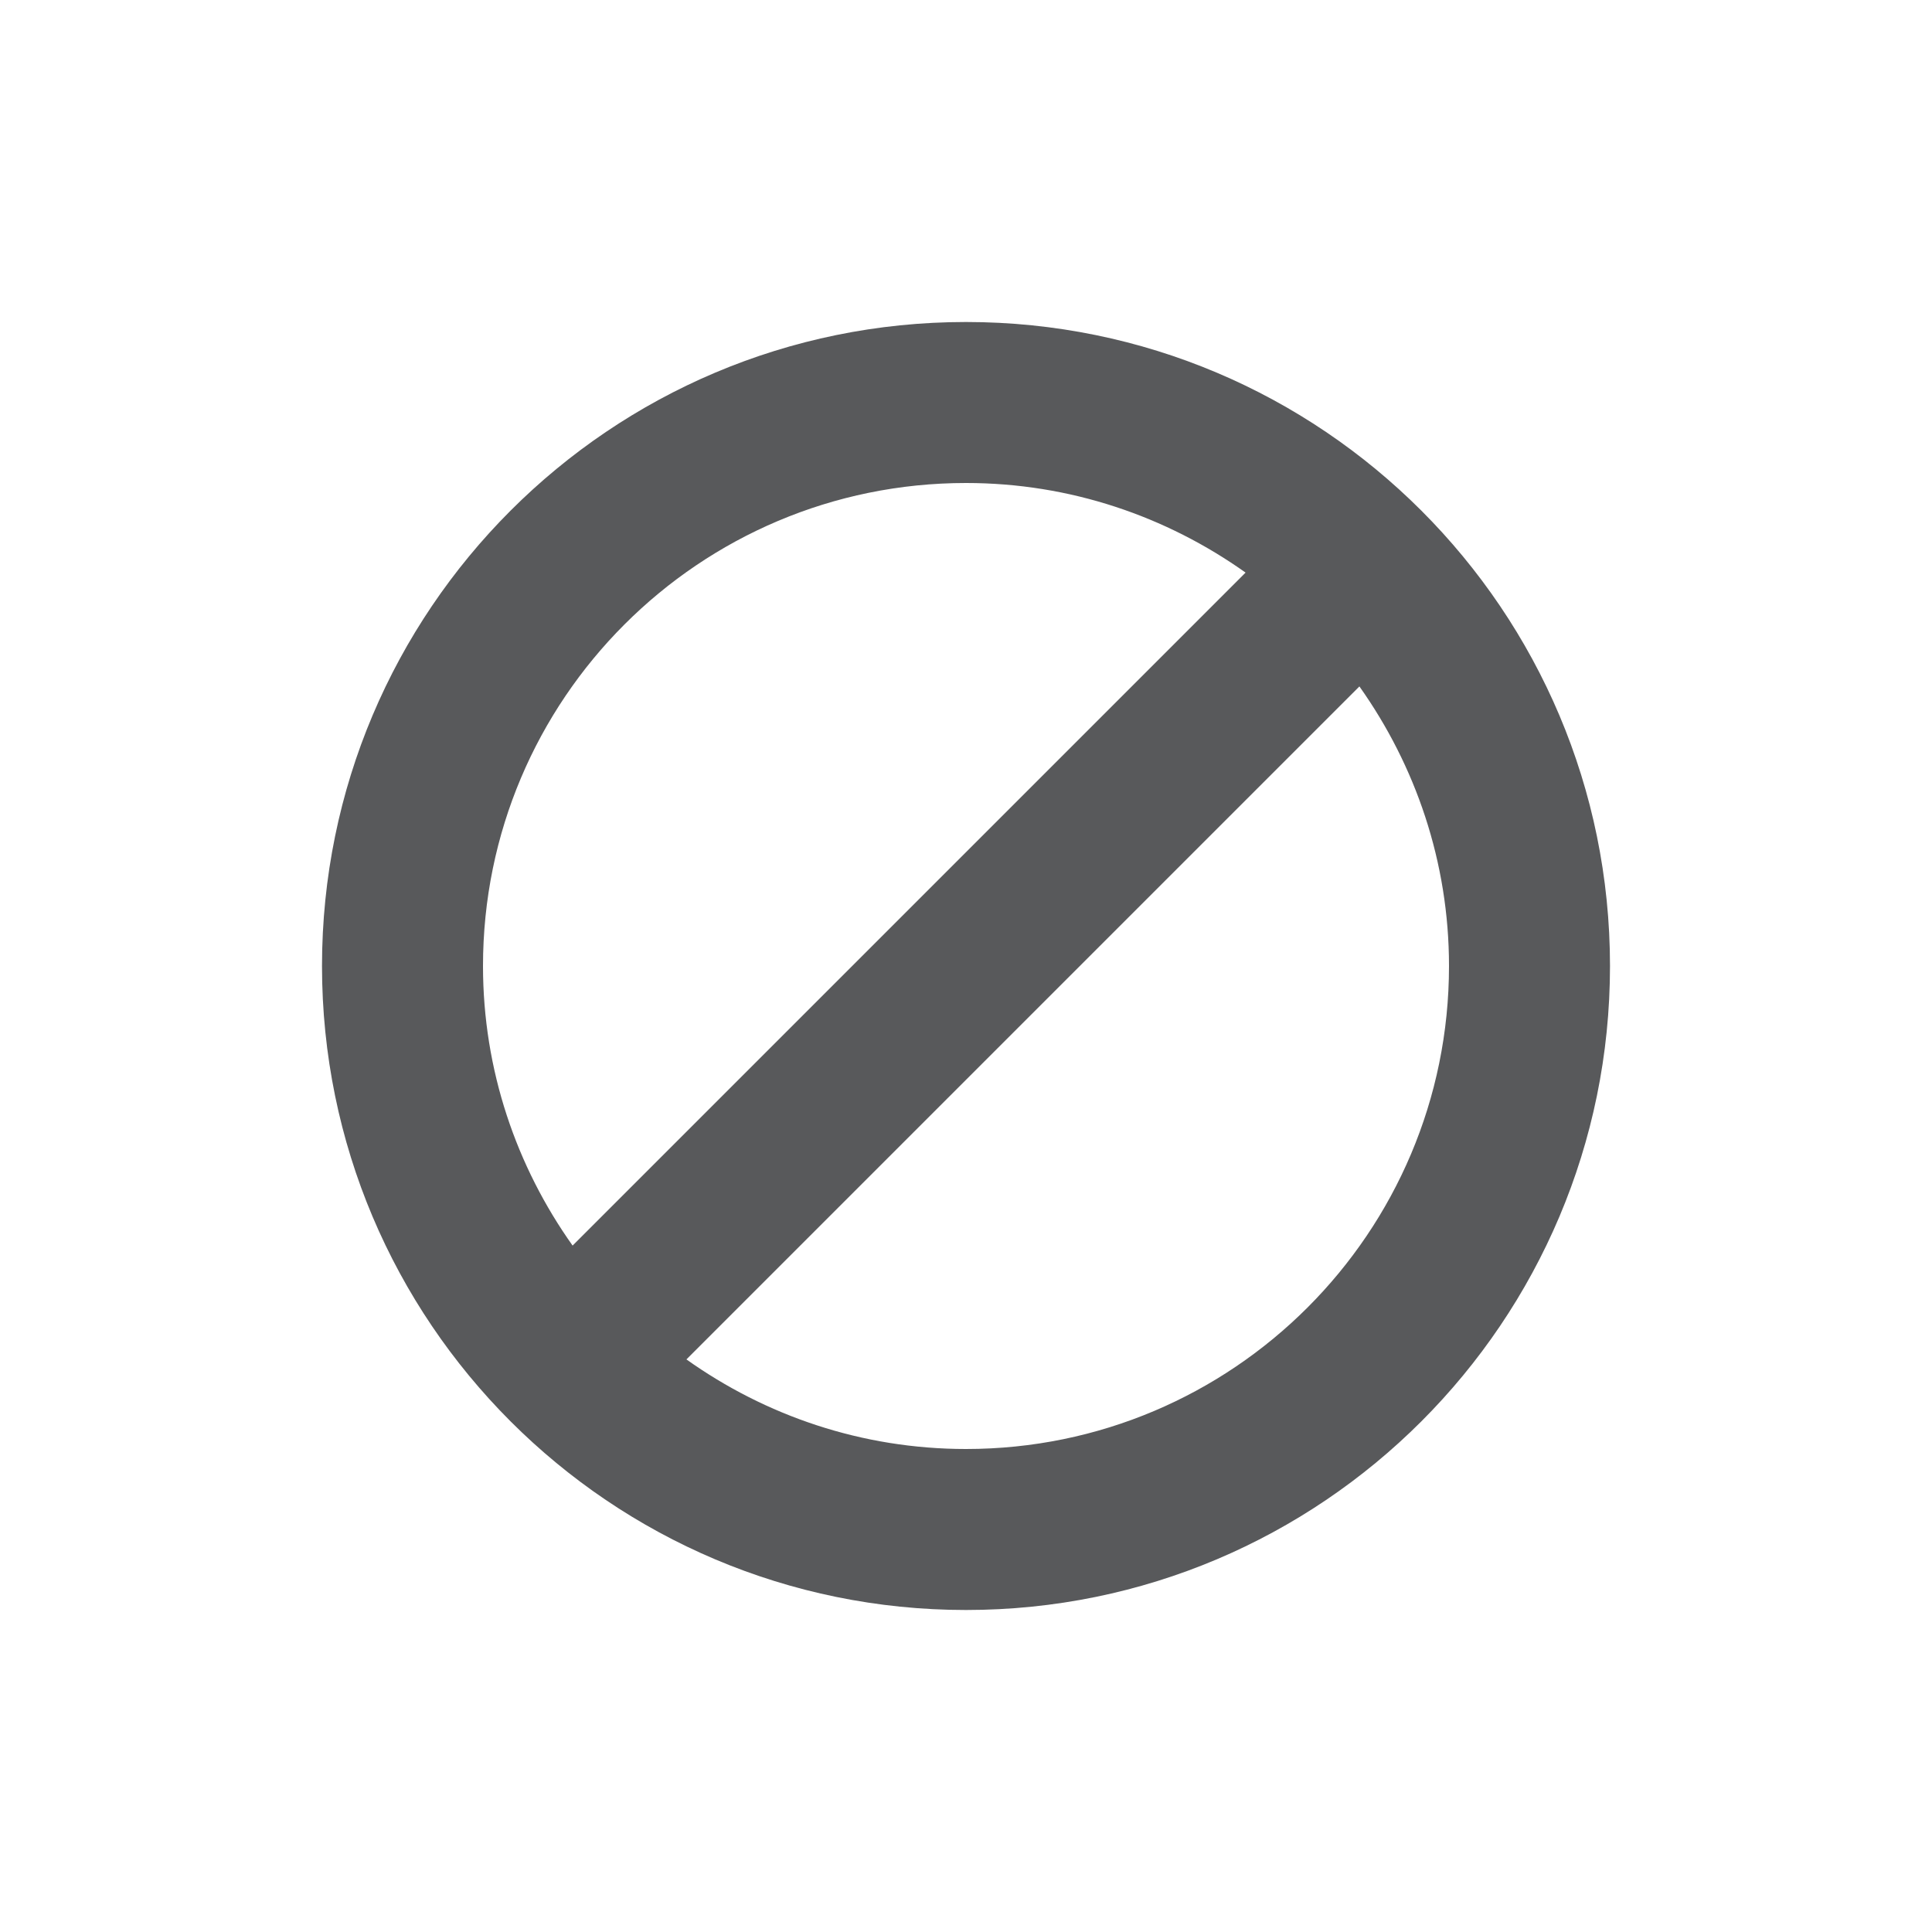
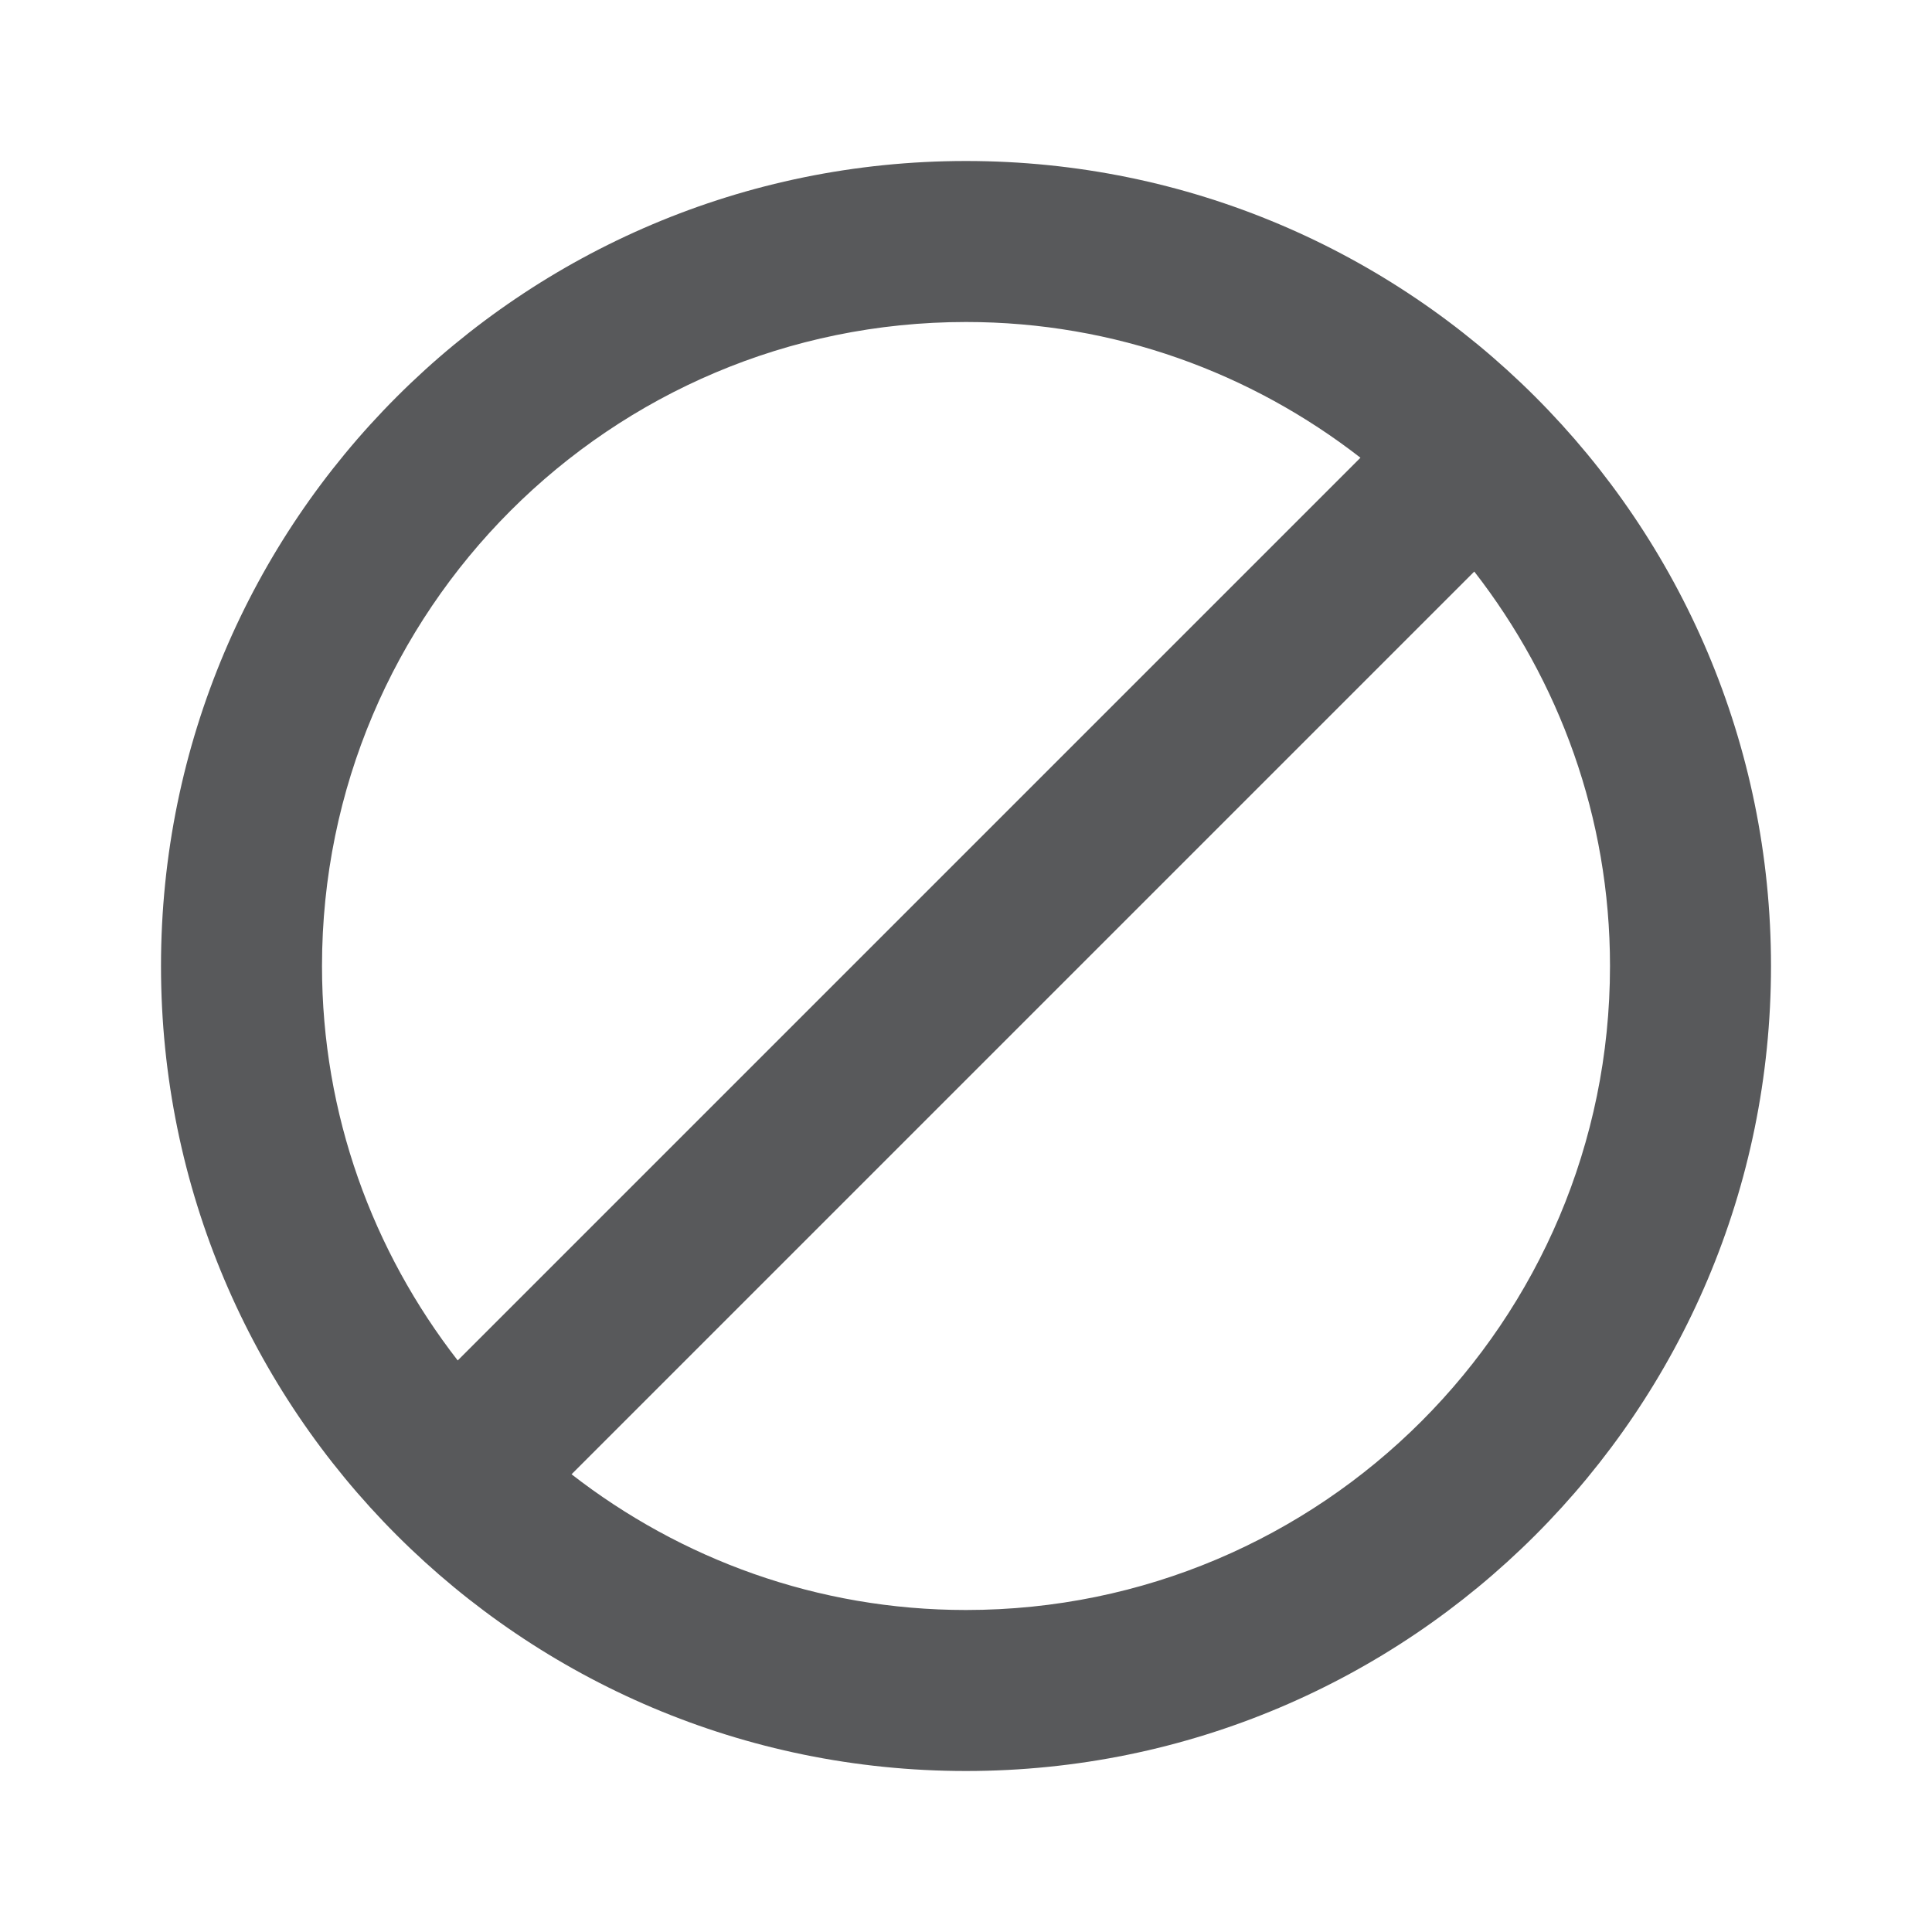
<svg xmlns="http://www.w3.org/2000/svg" viewBox="0 0 24 24" enable-background="new 0 0 24 24">
  <g>
-     <path fill="#58595B" d="M12 4c-4.42 0-8 3.582-8 8s3.58 8 8 8c4.418 0 8-3.582 8-8s-3.582-8-8-8zm-6 8c0-3.313 2.685-6 6-6 1.295 0 2.49.415 3.473 1.113l-8.36 8.36C6.416 14.492 6 13.295 6 12zm6 6c-1.295 0-2.492-.415-3.473-1.113l8.36-8.36C17.584 9.51 18 10.706 18 12c0 3.314-2.687 6-6 6z" />
+     <path fill="#58595B" d="M12 2C6.477 2 2 6.477 2 12s4.477 10 10 10 10-4.477 10-10S17.523 2 12 2zM4 12c0-4.418 3.582-8 8-8 1.848 0 3.545.633 4.9 1.686L5.686 16.9C4.633 15.545 4 13.848 4 12zm8 8c-1.848 0-3.545-.633-4.9-1.686L18.314 7.1C19.367 8.455 20 10.152 20 12c0 4.418-3.582 8-8 8z" />
  </g>
</svg>
